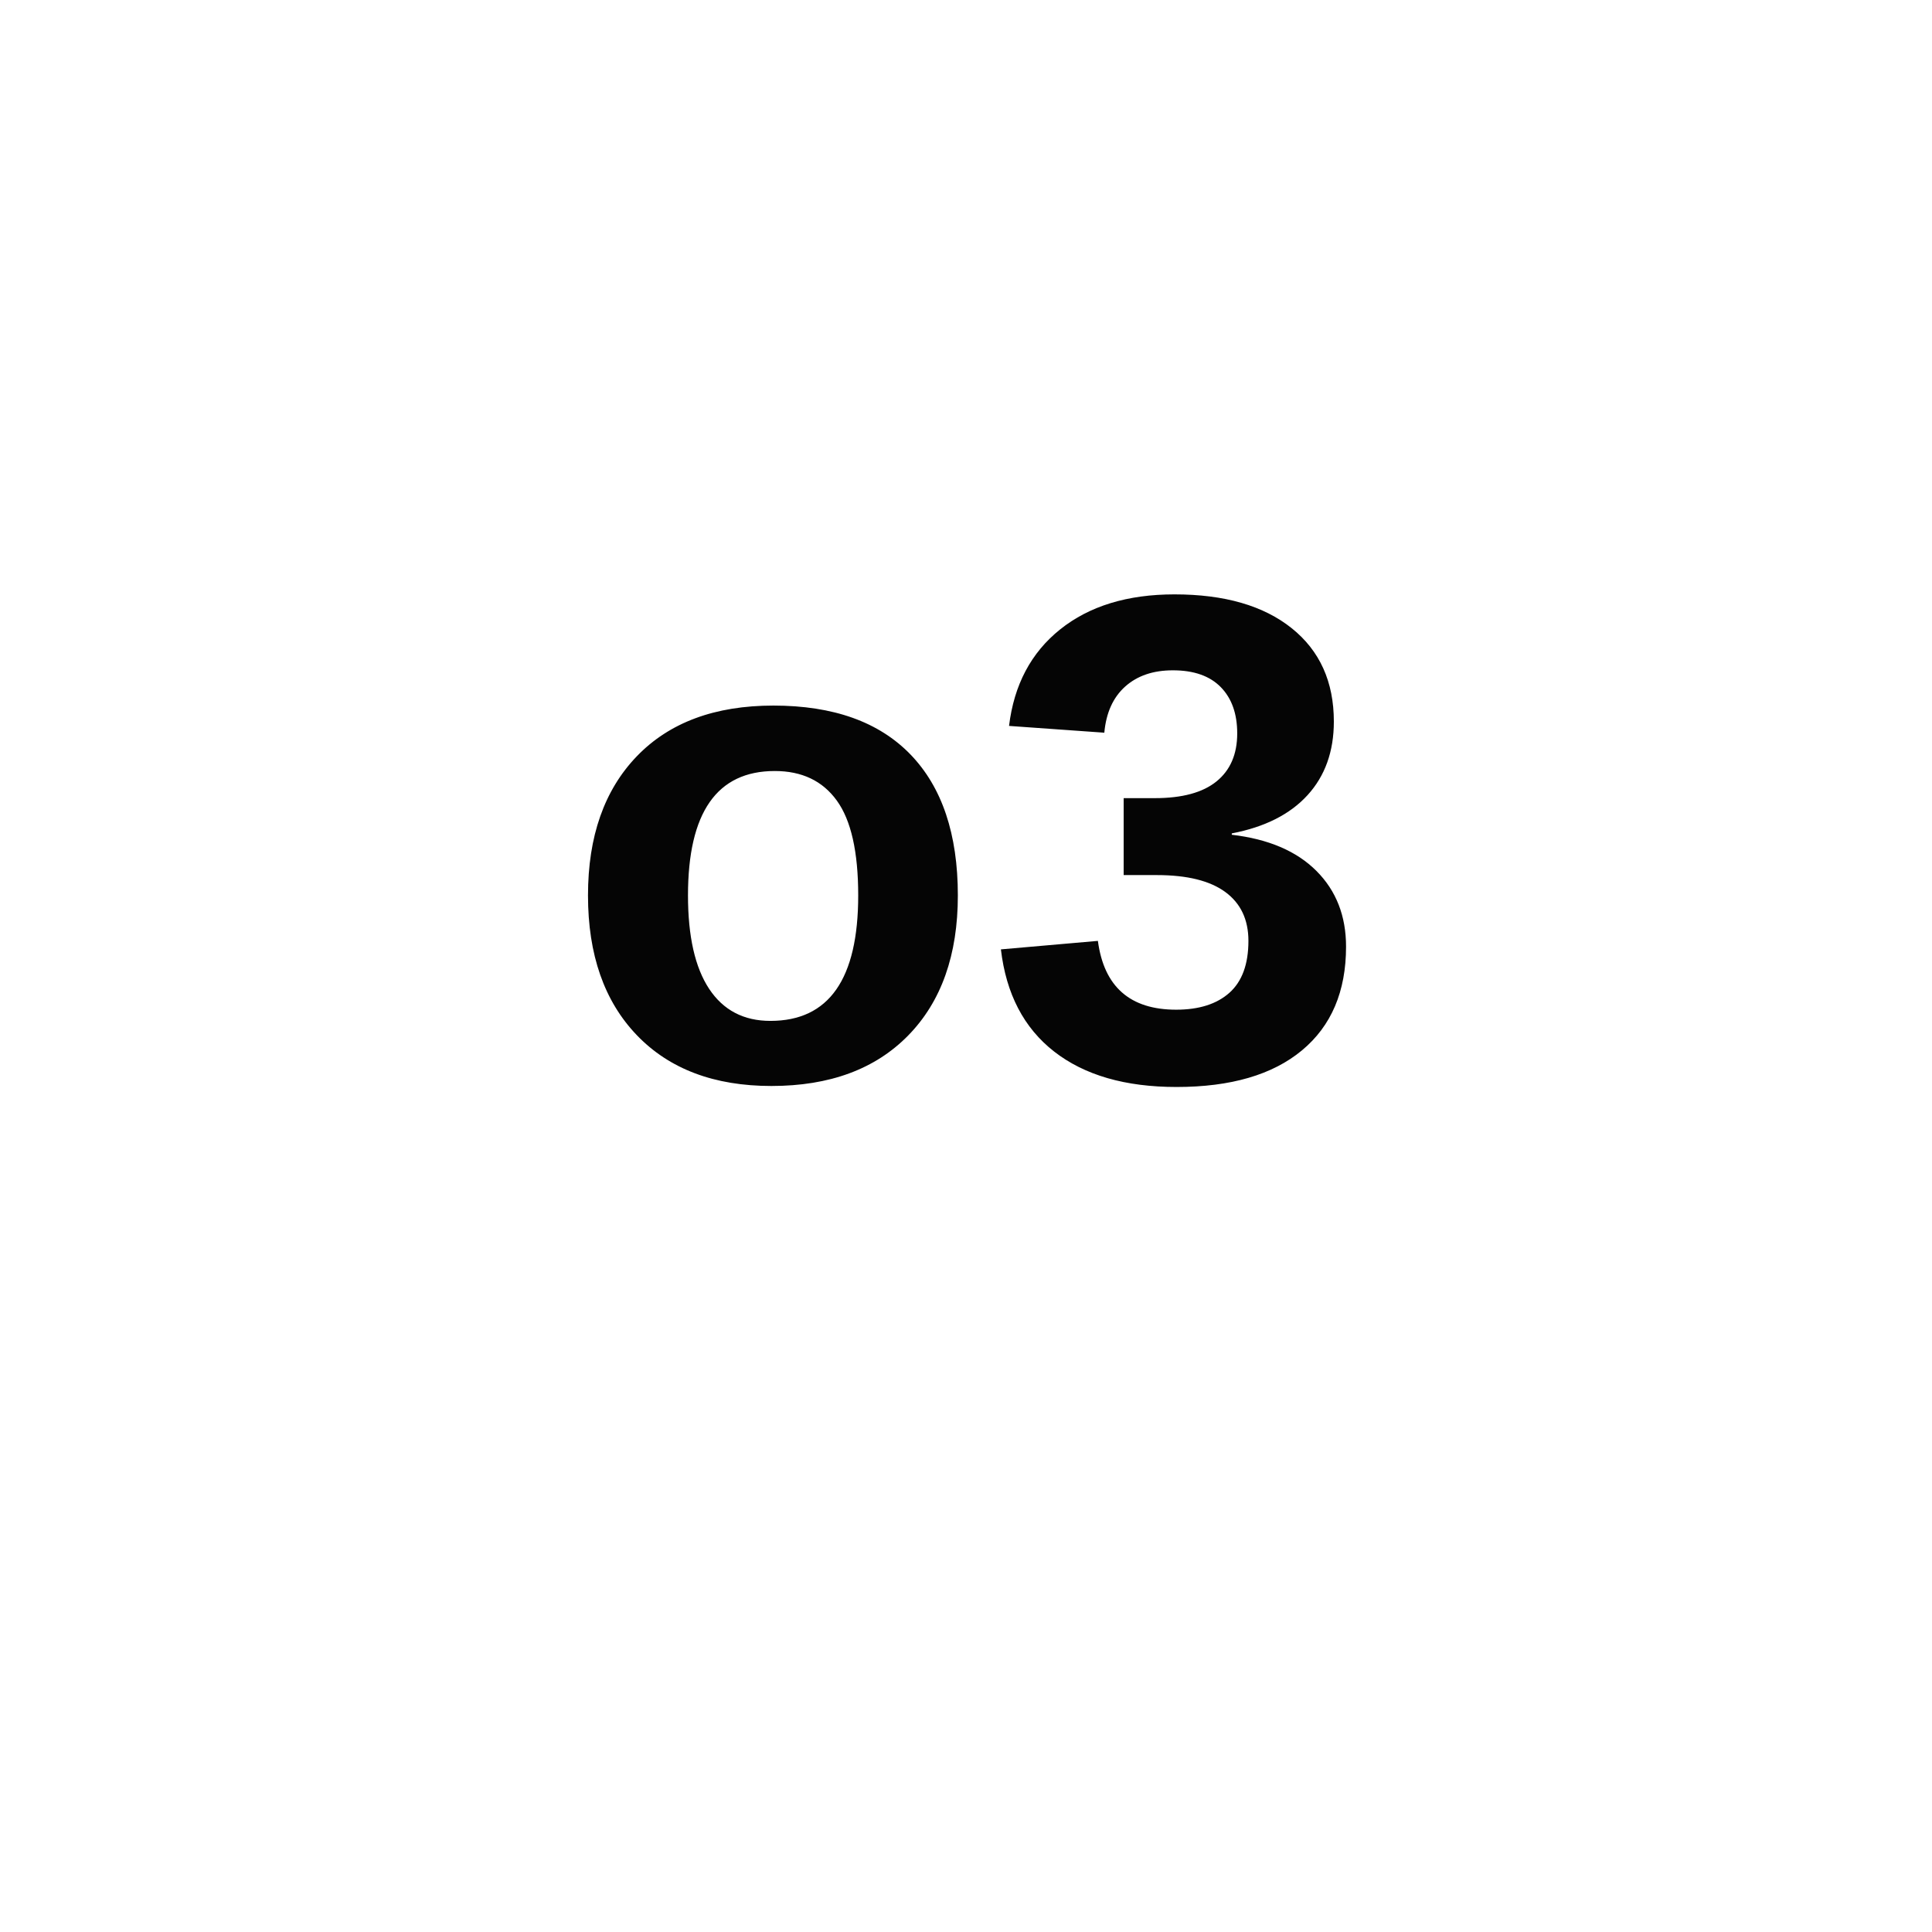
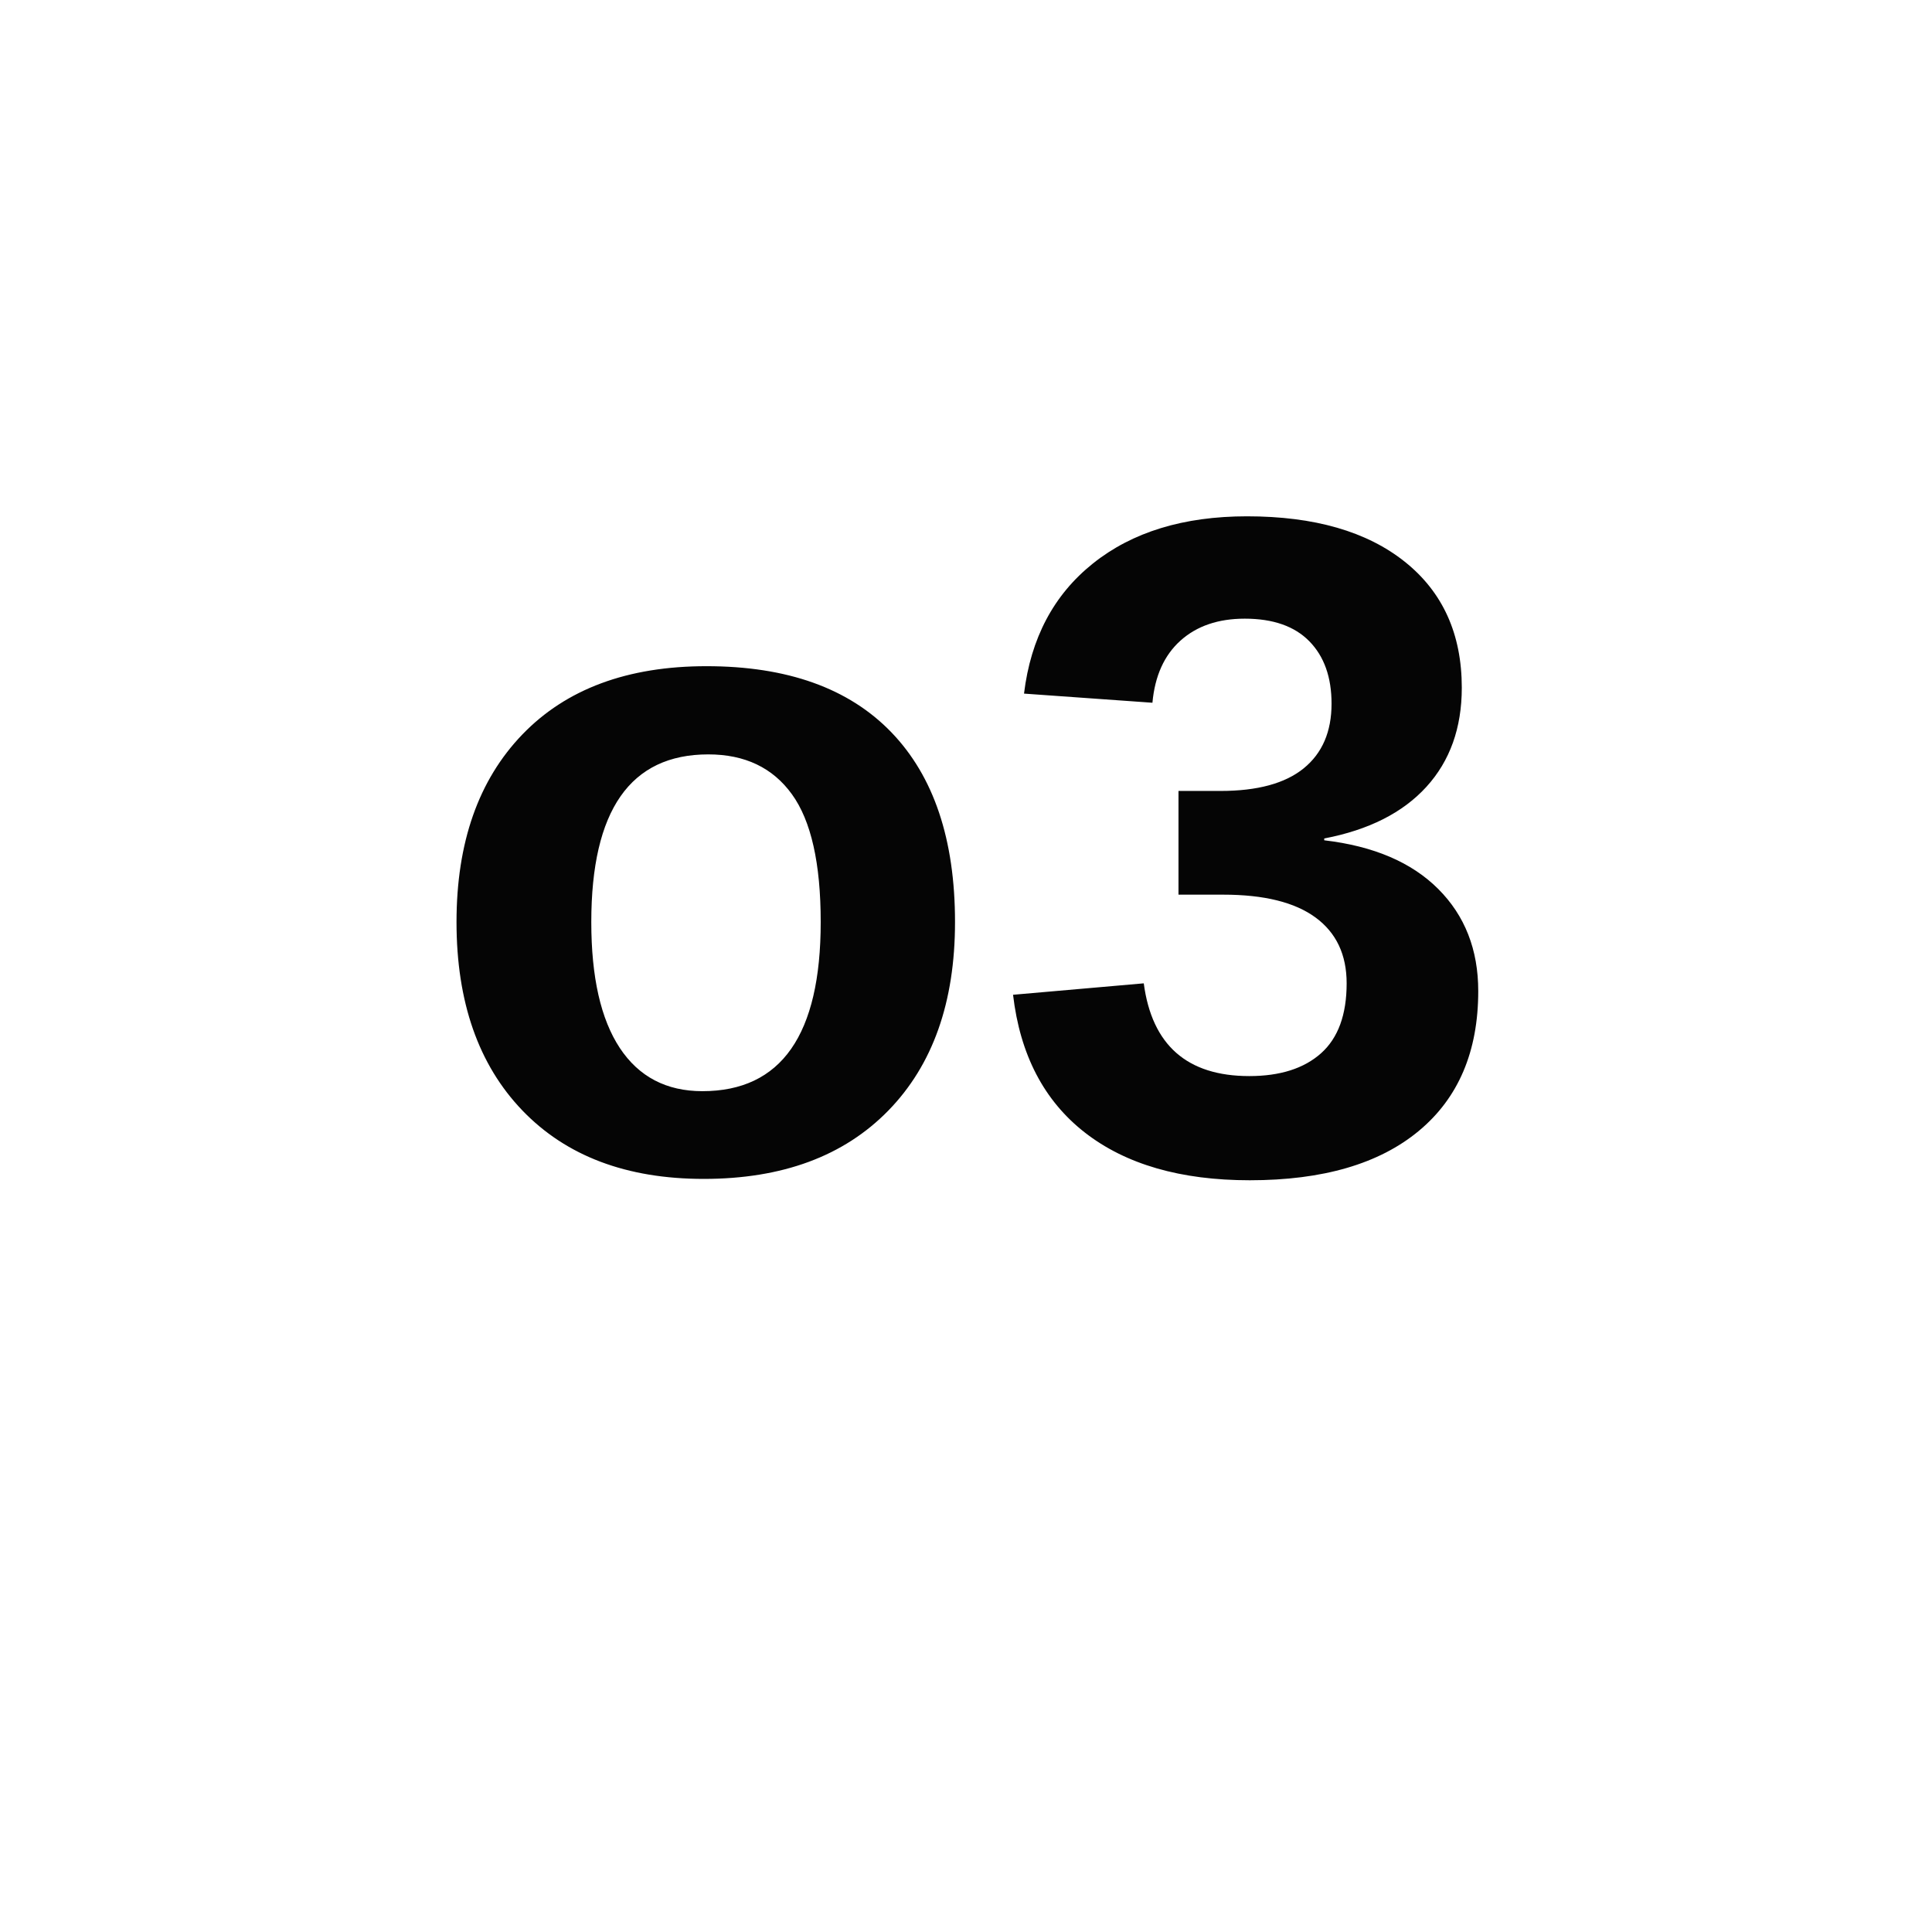
<svg xmlns="http://www.w3.org/2000/svg" viewBox="0 0 512 512">
  <rect width="512" height="512" fill="#ffffff" />
-   <text x="256" y="286" fill="#050505" font-family="-apple-system, BlinkMacSystemFont, 'Helvetica Neue', Arial, sans-serif" font-size="184" font-weight="700" text-anchor="middle">
+   <text x="256" y="310" fill="#050505" font-family="-apple-system, BlinkMacSystemFont, 'Helvetica Neue', Arial, sans-serif" font-size="248" font-weight="700" text-anchor="middle">
    o3
  </text>
</svg>
